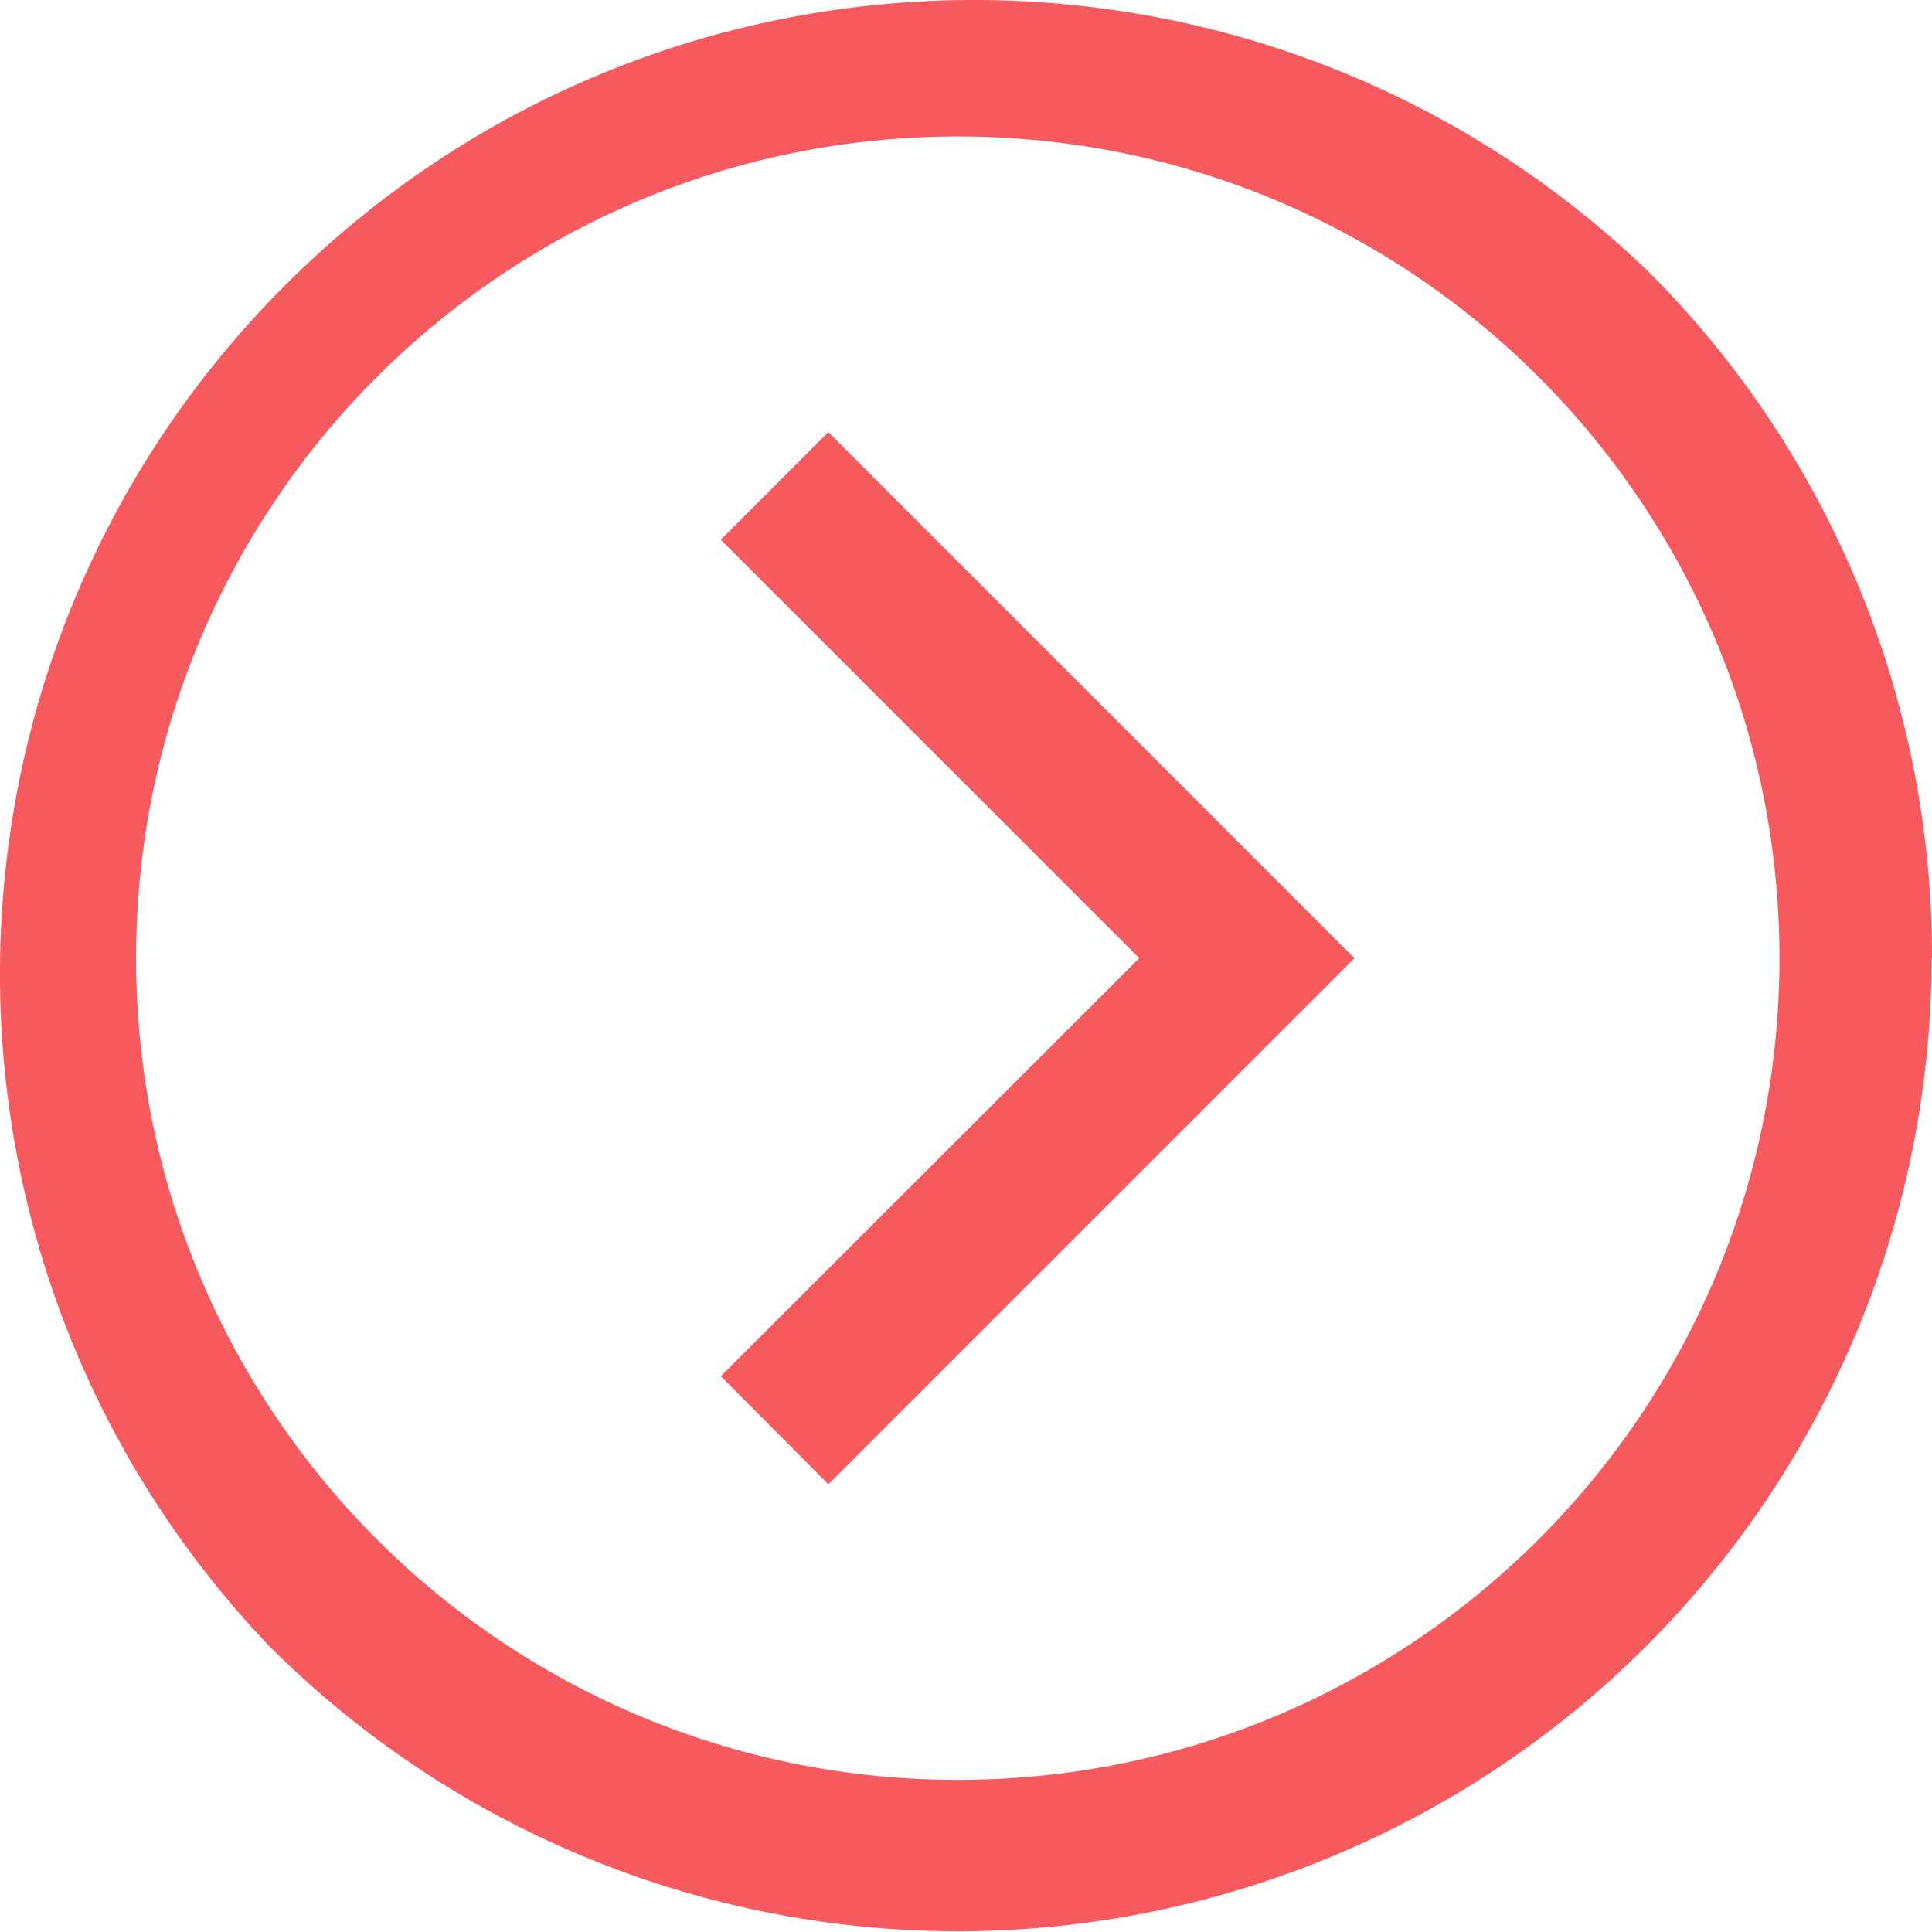
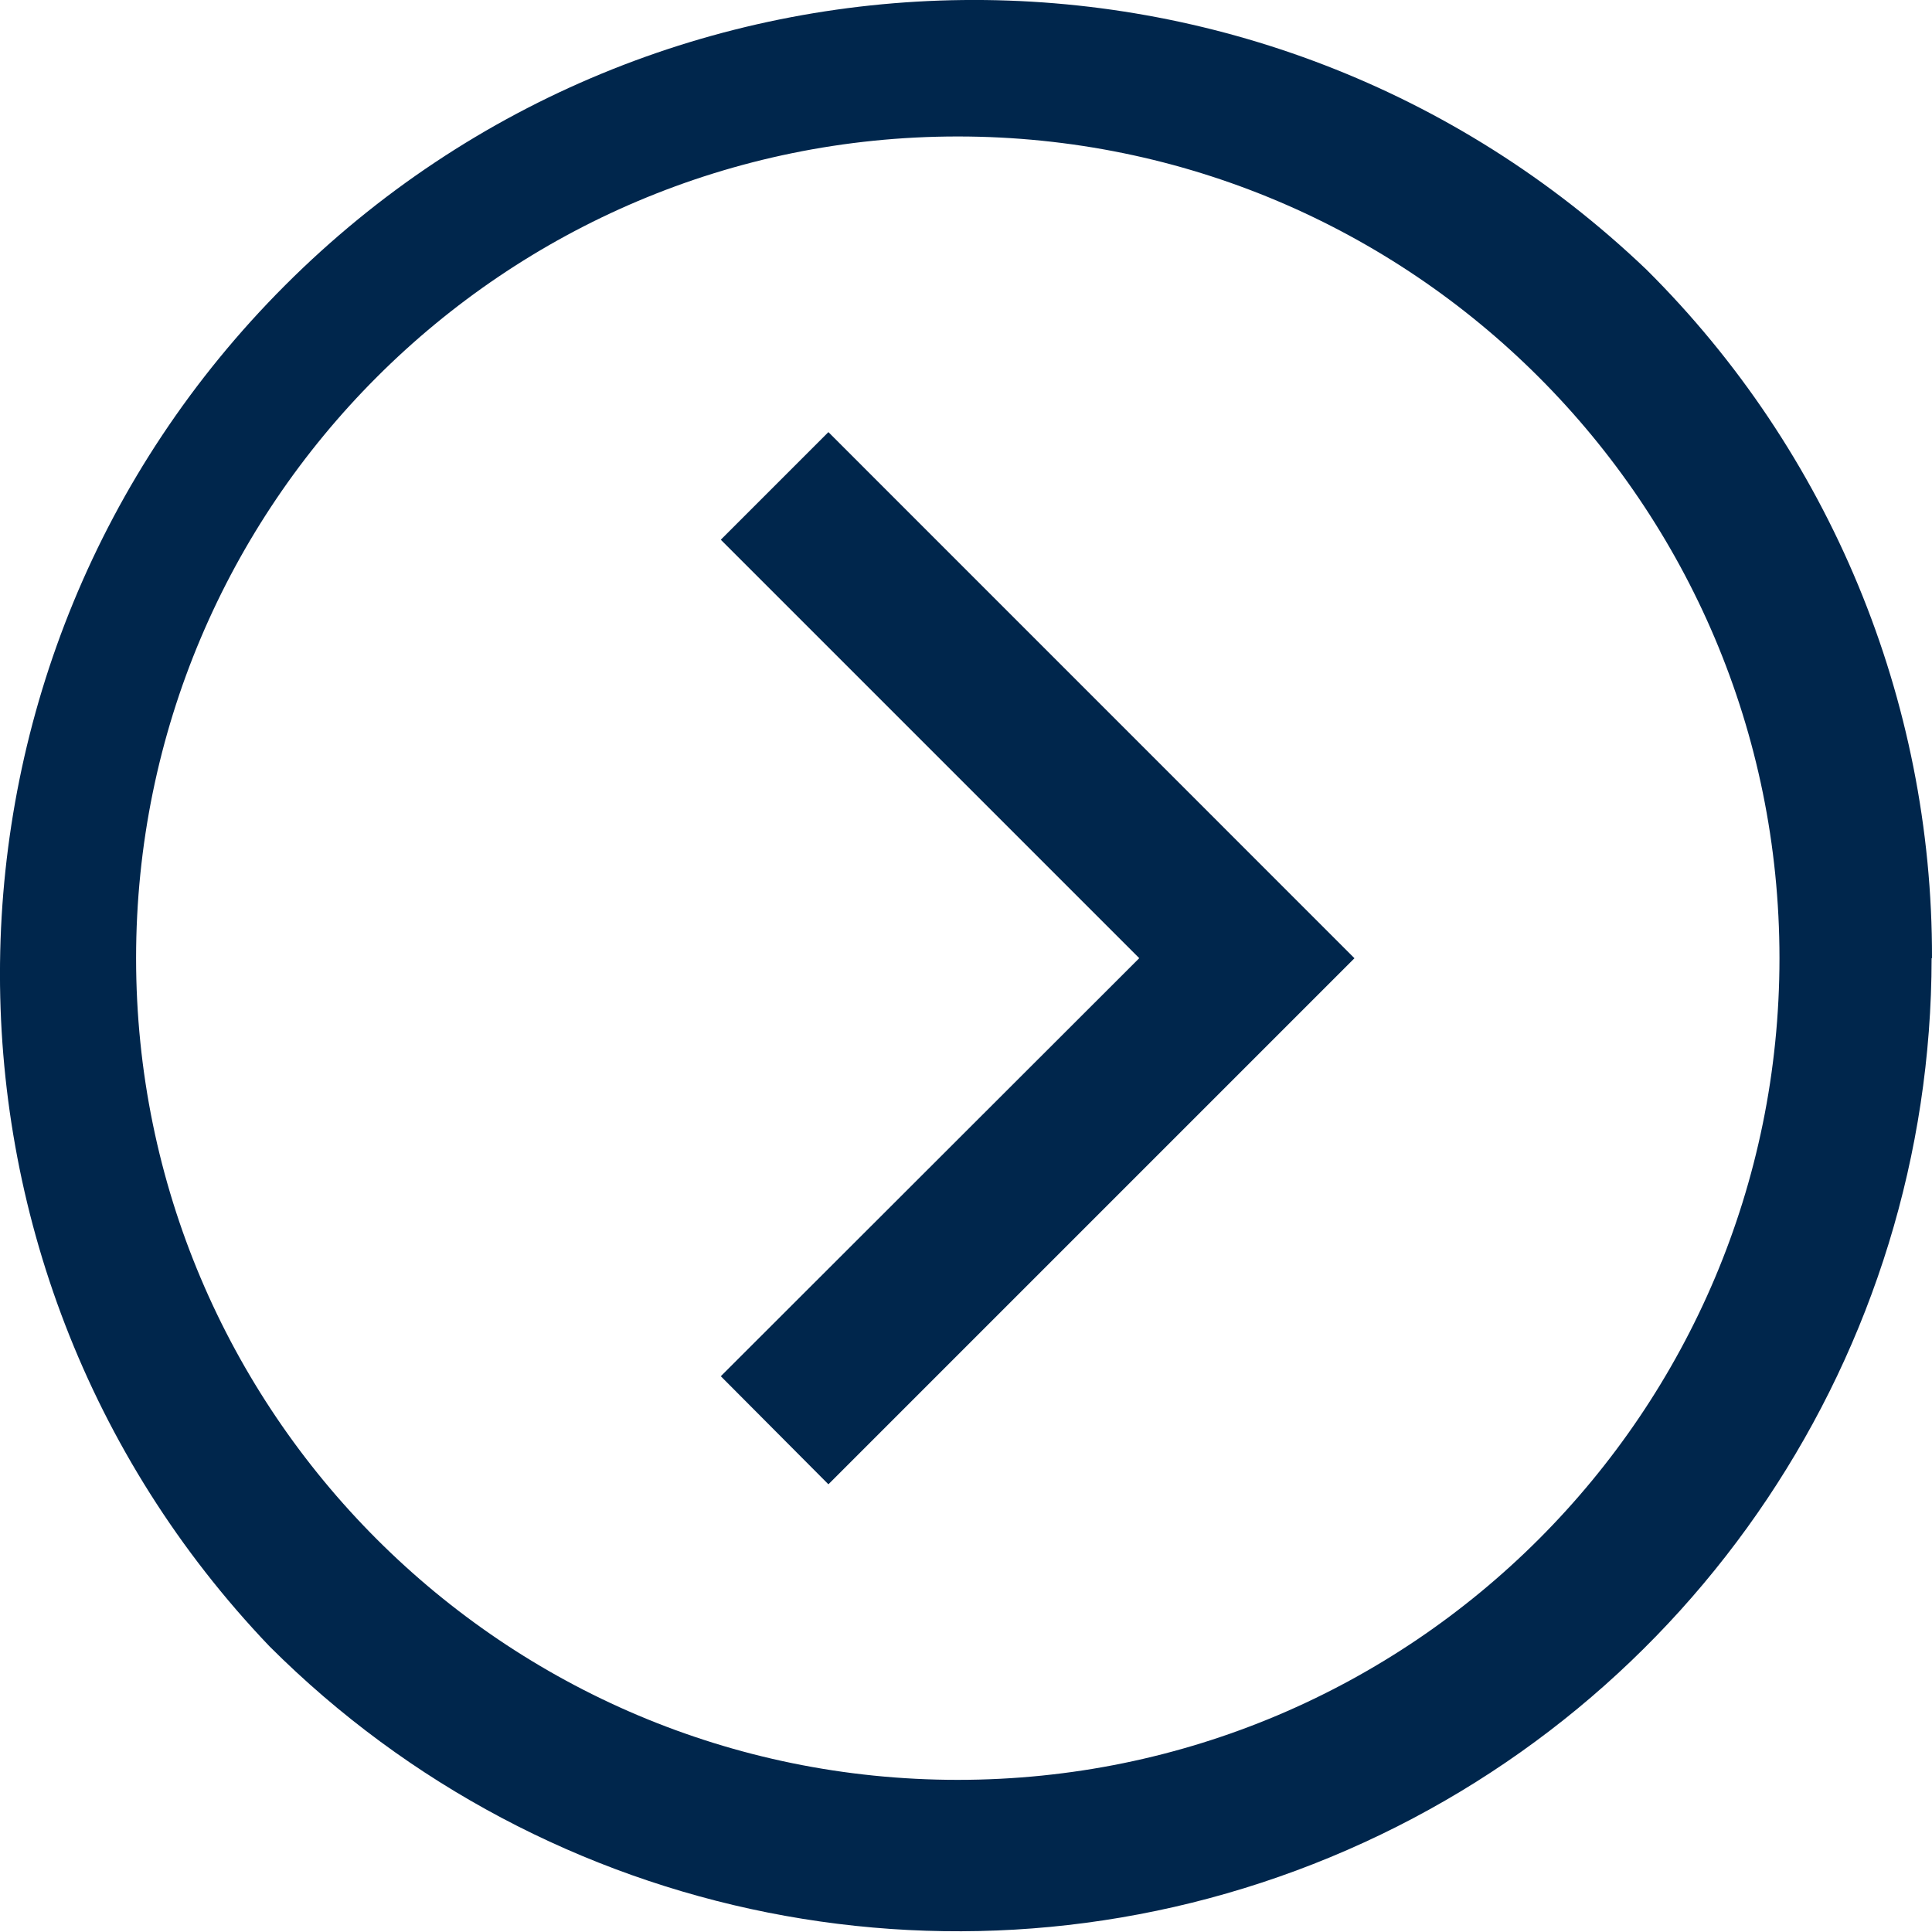
<svg xmlns="http://www.w3.org/2000/svg" width="25.029" height="25.02" viewBox="0 0 25.029 25.02">
-   <path id="orange-right" d="M12.616,25.232A12.616,12.616,0,0,1,3.7,3.7,12.616,12.616,0,0,1,21.537,21.537a12.534,12.534,0,0,1-8.921,3.7Zm0-23.261A10.645,10.645,0,1,0,23.261,12.616,10.645,10.645,0,0,0,12.616,1.971Zm6.815,8.969L18.037,9.546l-5.421,5.421L7.2,9.546,5.8,10.94l6.815,6.815Zm0,0" transform="translate(-0.208 25.029) rotate(-90)" fill="#f75a5e" />
+   <path id="orange-right" d="M12.616,25.232A12.616,12.616,0,0,1,3.7,3.7,12.616,12.616,0,0,1,21.537,21.537a12.534,12.534,0,0,1-8.921,3.7Zm0-23.261A10.645,10.645,0,1,0,23.261,12.616,10.645,10.645,0,0,0,12.616,1.971Zm6.815,8.969L18.037,9.546l-5.421,5.421L7.2,9.546,5.8,10.94l6.815,6.815Zm0,0" transform="translate(-0.208 25.029) rotate(-90)" fill="#00264c" />
</svg>
